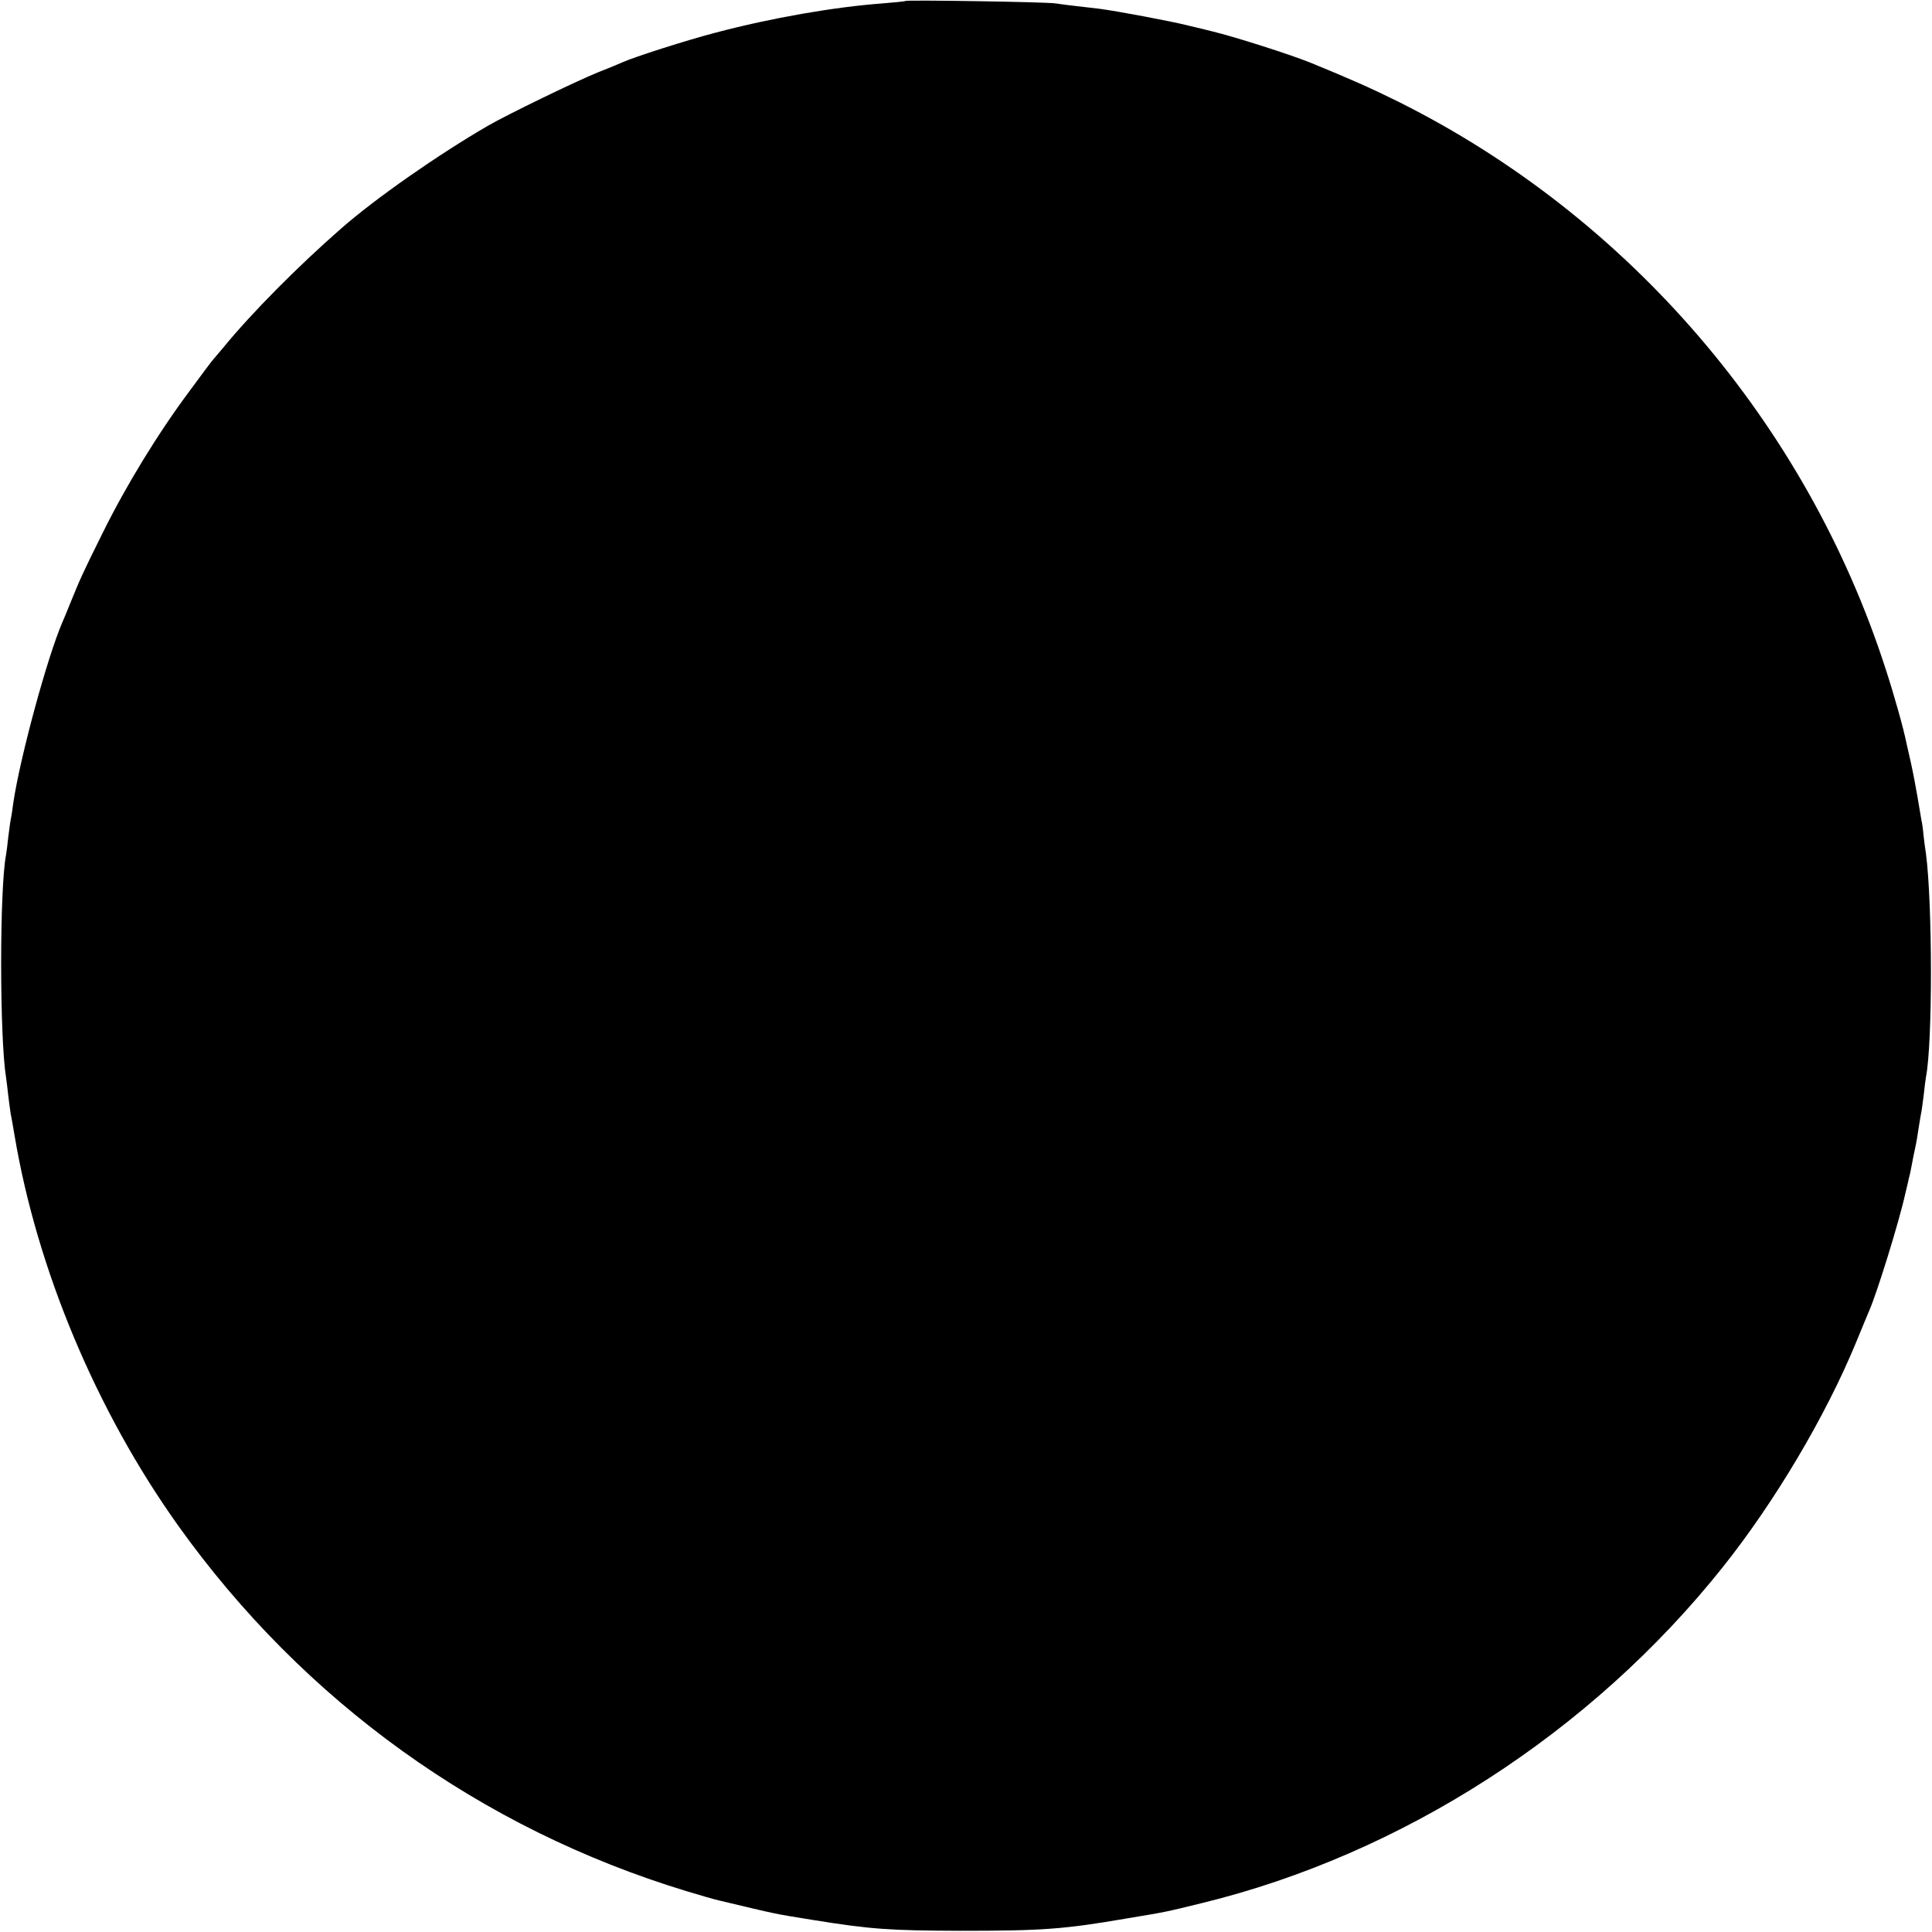
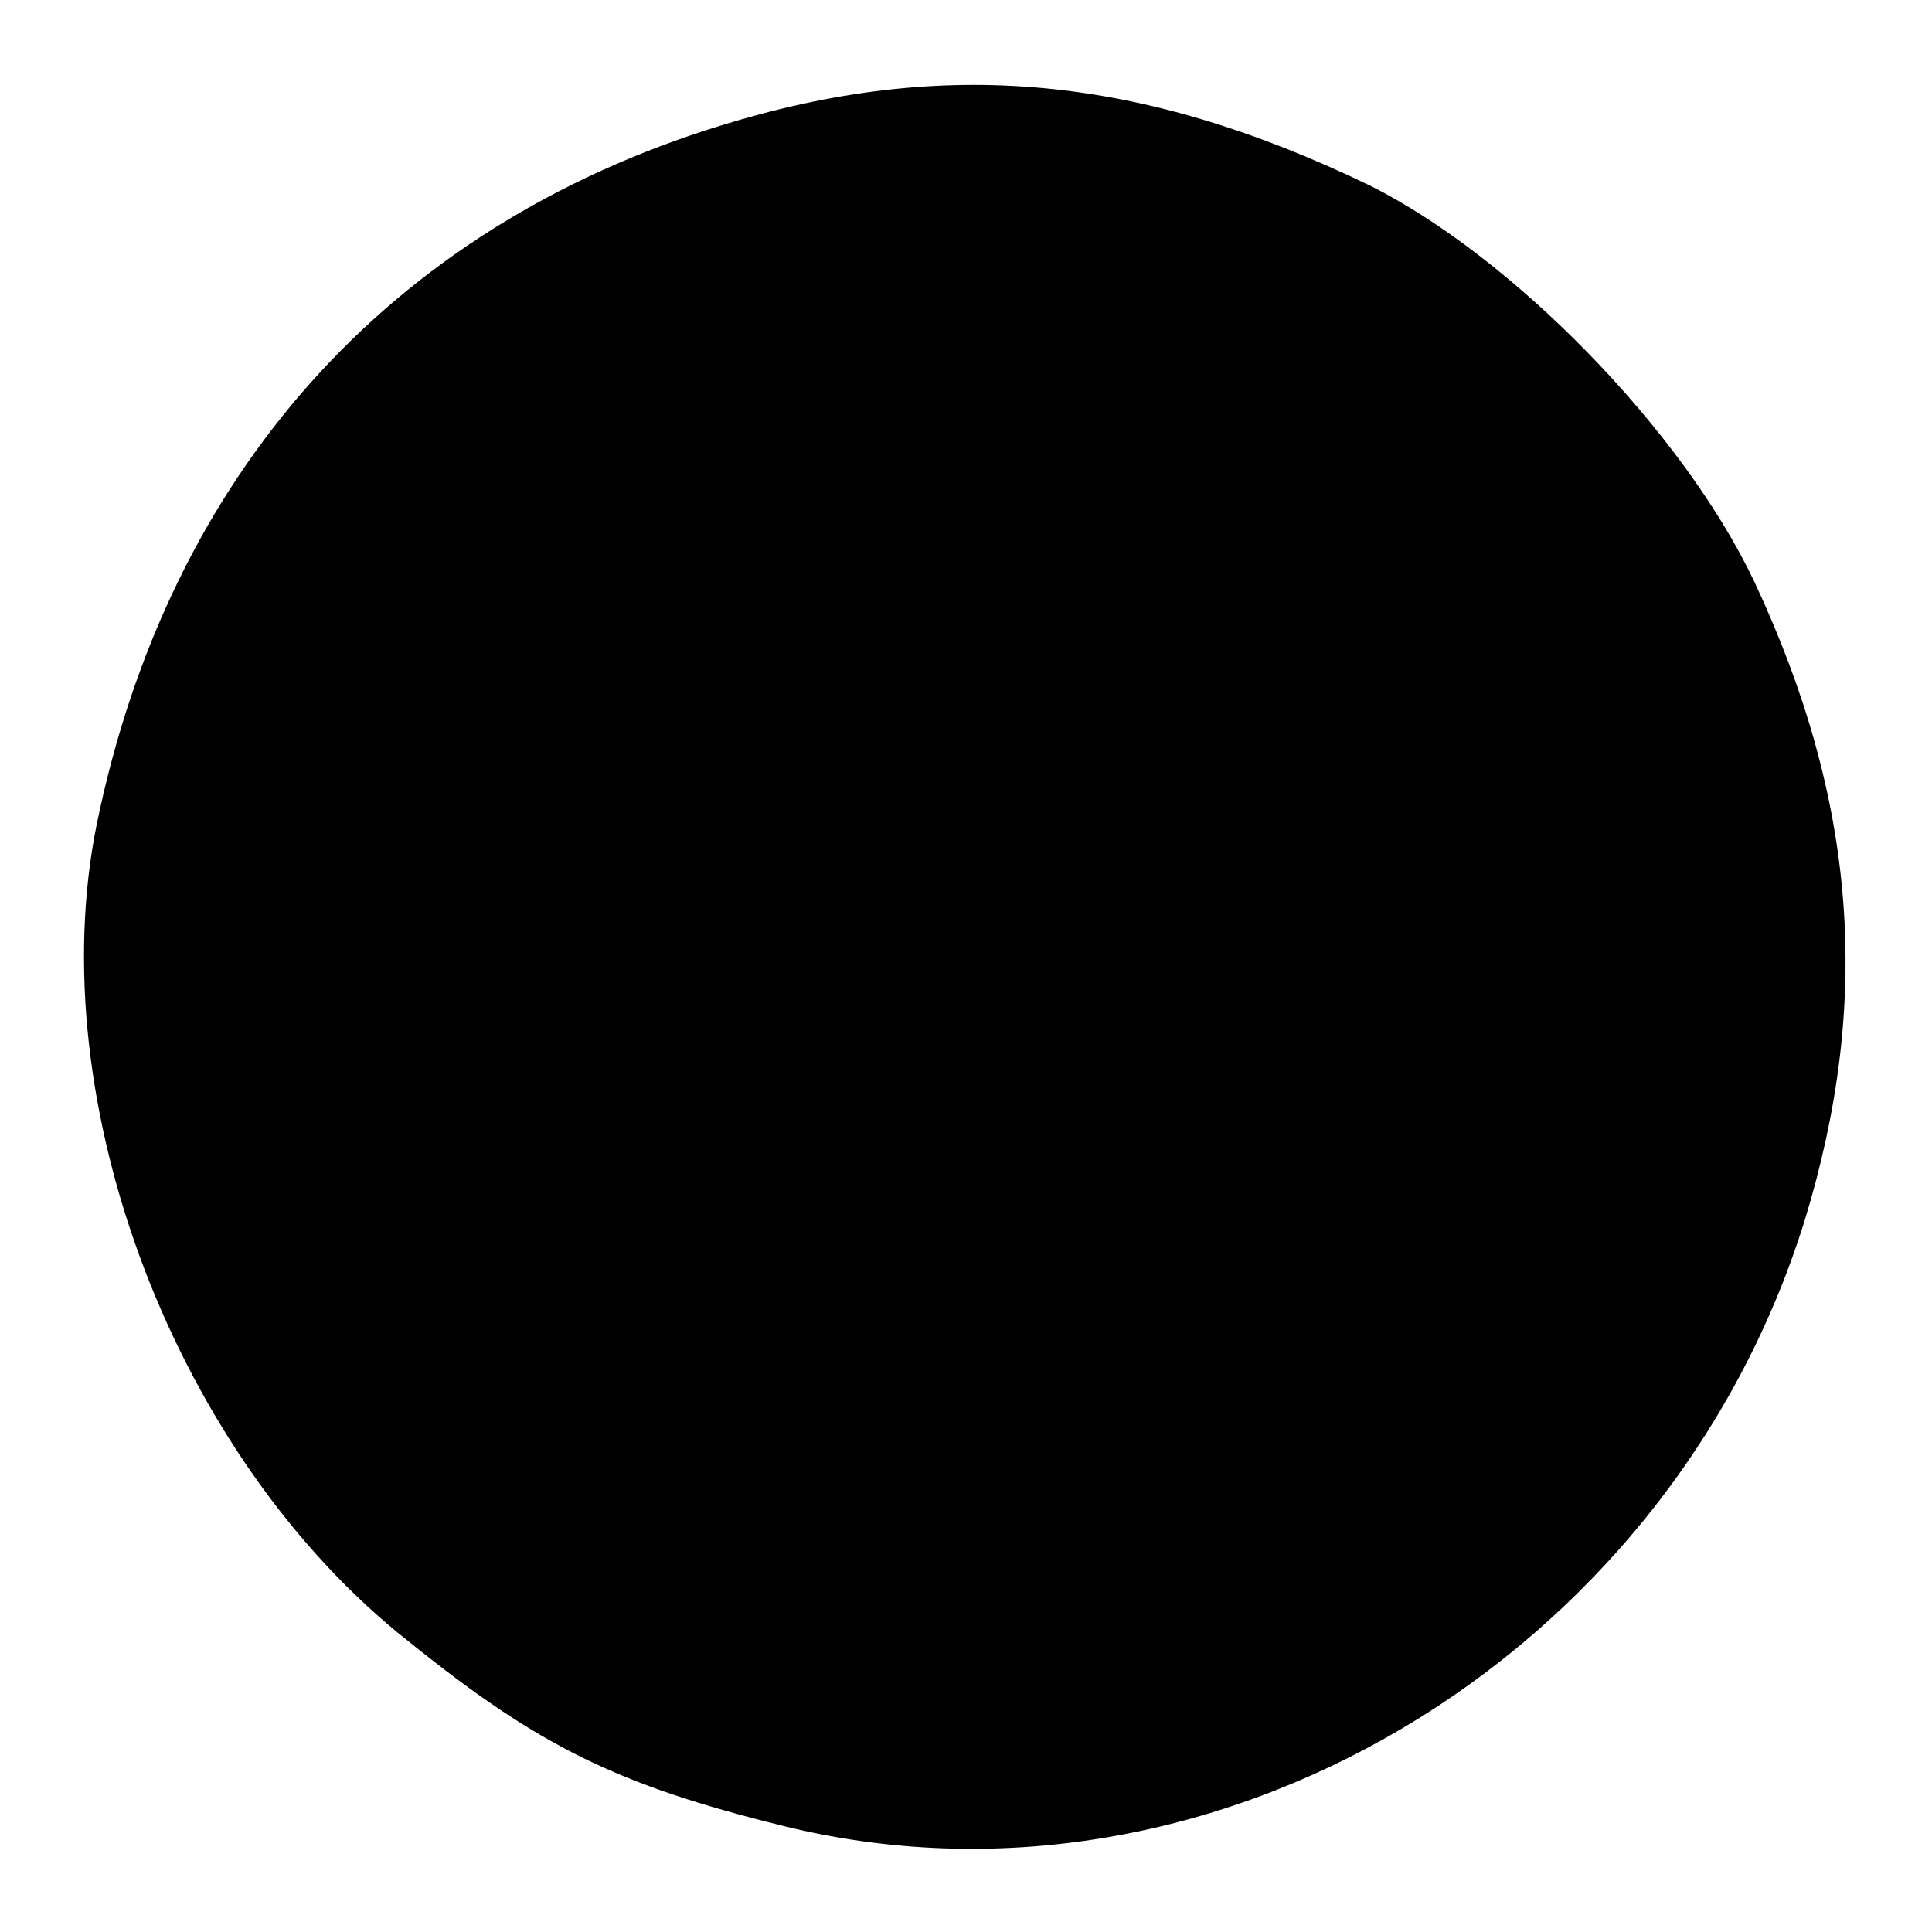
- <svg xmlns="http://www.w3.org/2000/svg" version="1.0" width="800pt" height="800pt" viewBox="0 0 800 800" preserveAspectRatio="xMidYMid meet">
-   <g transform="translate(0,800) scale(0.1,-0.1)" fill="#000000" stroke="none">
-     <path d="M3749 7996 c-2 -2 -44 -6 -94 -10 -201 -15 -460 -60 -691 -121 -119 -31 -339 -101 -389 -124 -11 -5 -56 -24 -100 -41 -89 -36 -370 -172 -455 -221 -207 -120 -467 -302 -606 -424 -181 -158 -374 -353 -490 -495 -16 -19 -34 -40 -39 -46 -6 -6 -51 -66 -100 -133 -132 -177 -263 -392 -359 -586 -85 -171 -95 -194 -136 -295 -12 -30 -26 -64 -31 -75 -63 -145 -176 -561 -204 -750 -3 -23 -7 -52 -10 -65 -3 -14 -7 -49 -11 -78 -3 -29 -7 -62 -9 -72 -27 -138 -27 -754 0 -921 2 -13 6 -46 9 -74 3 -27 8 -61 10 -75 3 -14 10 -54 16 -90 93 -556 339 -1143 679 -1619 519 -726 1251 -1253 2104 -1512 56 -17 118 -35 137 -39 244 -58 218 -53 385 -80 243 -39 318 -44 610 -45 339 0 429 6 690 51 167 28 154 25 309 63 831 202 1614 707 2159 1391 216 271 426 625 552 930 26 63 51 124 56 135 32 74 123 366 149 485 5 19 11 46 14 60 4 14 9 39 12 55 3 17 9 48 14 70 5 22 11 58 14 80 4 23 8 52 11 65 3 14 7 49 11 78 3 29 7 62 9 72 28 143 27 718 0 925 -3 17 -7 50 -10 75 -2 25 -6 54 -9 65 -2 11 -9 54 -16 95 -7 41 -19 104 -27 140 -8 36 -17 74 -19 84 -11 56 -50 196 -86 306 -328 1017 -1063 1872 -2016 2348 -115 57 -196 93 -367 163 -87 35 -317 108 -405 129 -19 5 -64 16 -99 24 -70 18 -300 61 -371 70 -25 3 -67 8 -95 11 -27 3 -66 8 -85 11 -40 6 -615 15 -621 10z" />
+ <svg xmlns="http://www.w3.org/2000/svg" version="1.0" width="100pt" height="100pt" viewBox="0 0 100 100" preserveAspectRatio="xMidYMid meet">
+   <g transform="translate(0,100) scale(0.1,-0.1)" fill="#000000" stroke="none">
+     <path d="M373 935 c-172 -53 -286 -181 -323 -362 -29 -144 41 -328 162 -423 67 -54 108 -74 193 -95 221 -55 458 85 529 313 35 114 27 218 -26 331 -37 78 -125 168 -199 205 -118 57 -220 67 -336 31z" />
  </g>
</svg>
